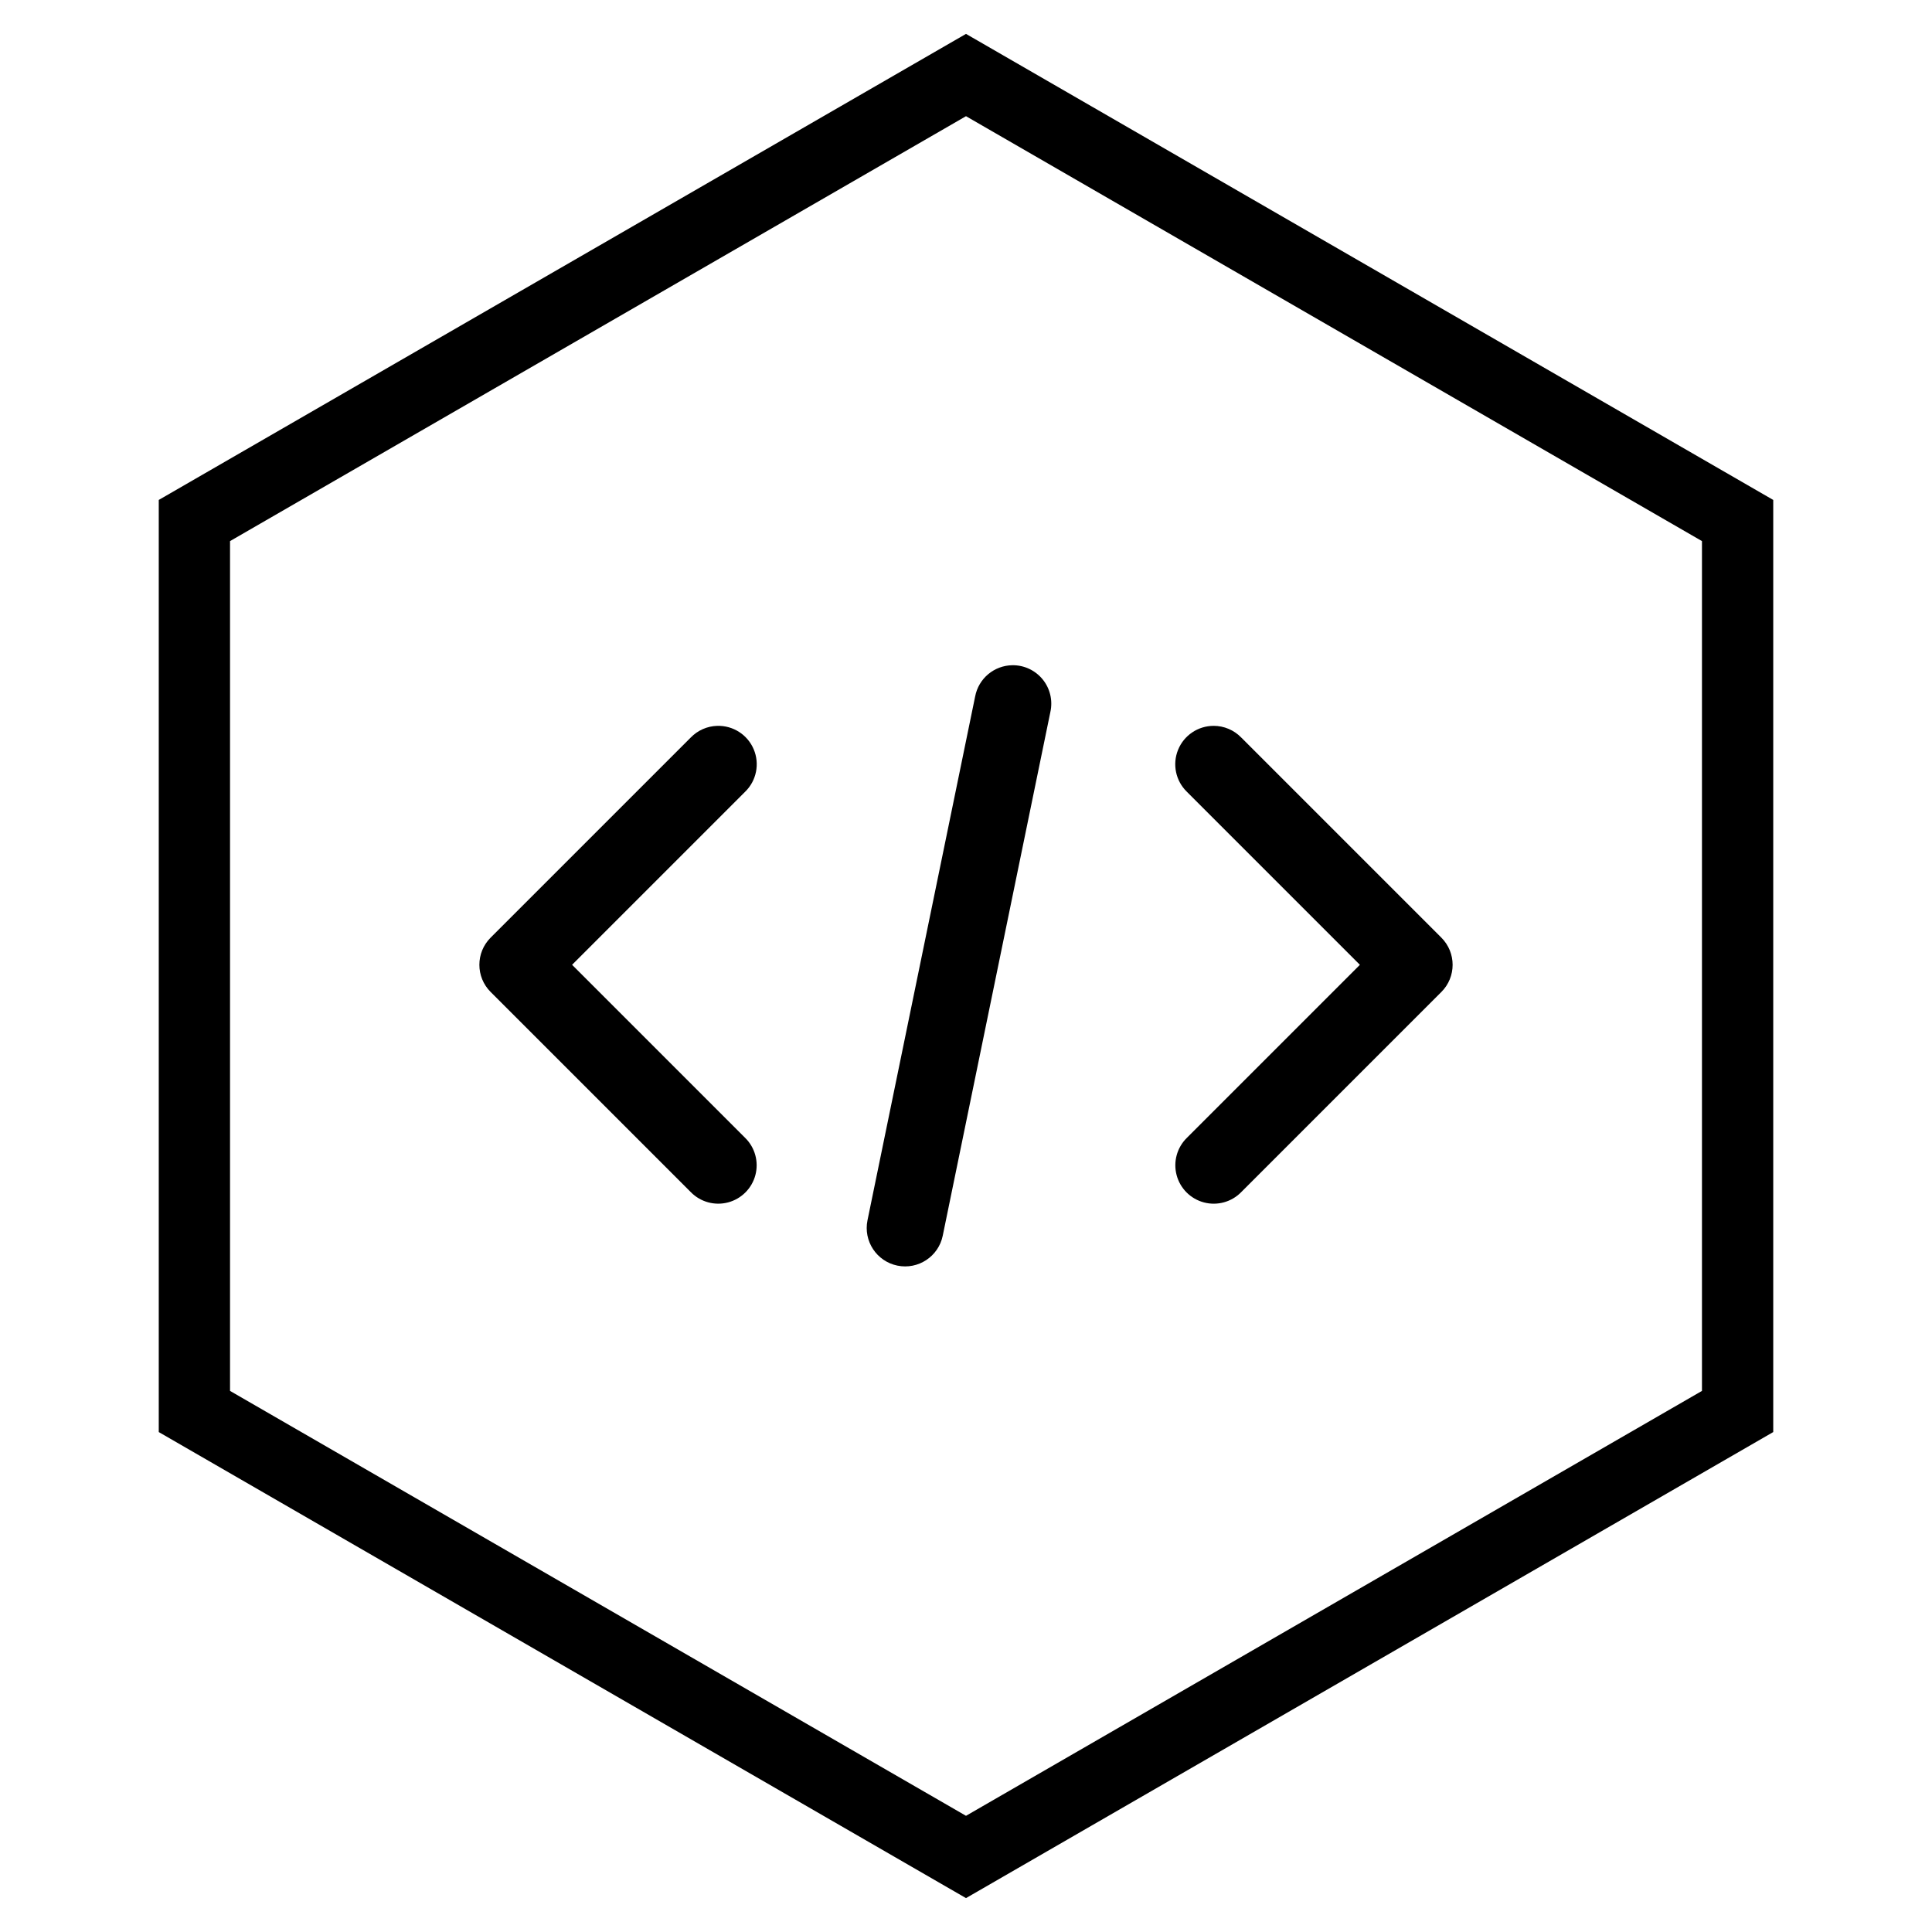
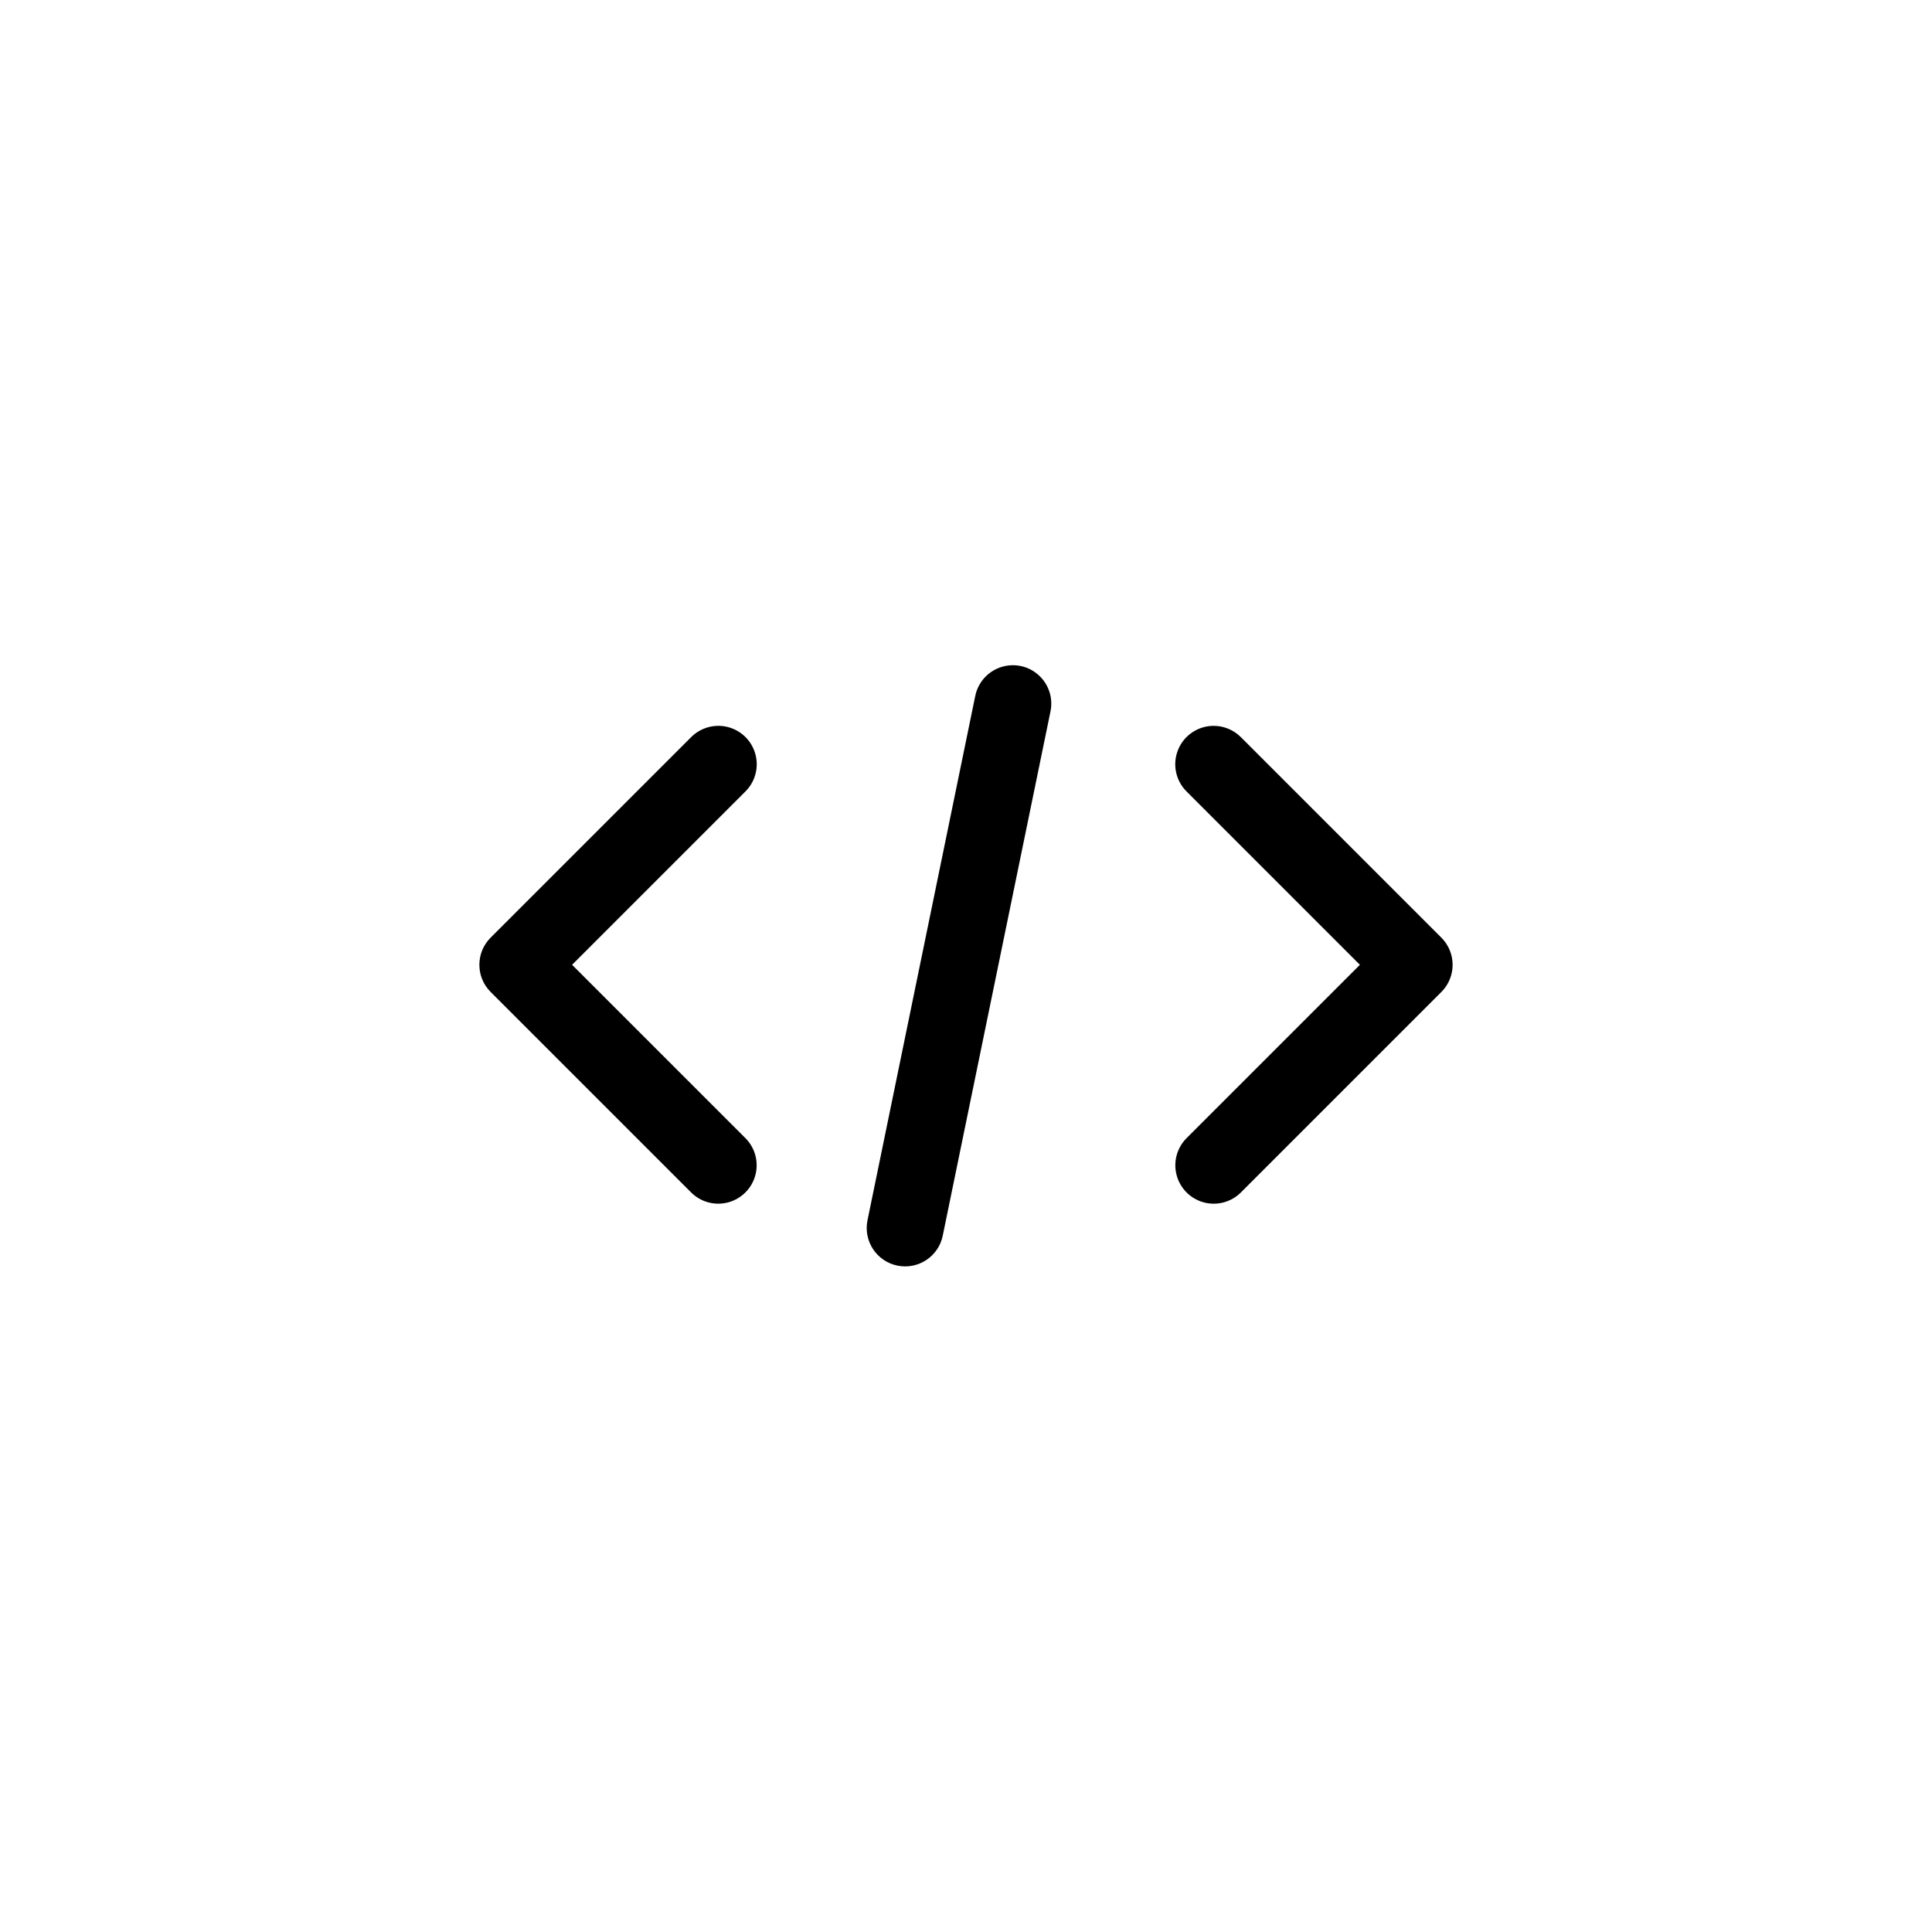
<svg xmlns="http://www.w3.org/2000/svg" width="500" height="500" version="1.1" viewBox="0 0 500 500">
  <g transform="translate(0 -552.36)">
-     <path d="m250 571.78 199.69 115.29-1e-5 230.58-199.69 115.29-199.69-115.29 7e-6 -230.58z" fill="none" stroke="black" stroke-linecap="round" stroke-width="18.446" />
-     <g transform="translate(0 .020371)" fill="black" fill-rule="black" shape-rendering="auto">
+     <path d="m250 571.78 199.69 115.29-1e-5 230.58-199.69 115.29-199.69-115.29 7e-6 -230.58z" fill="none" stroke="" stroke-linecap="round" stroke-width="18.446" />
+     <g transform="translate(0 .020371)" fill="" fill-rule="" shape-rendering="auto">
      <path d="m185.61 740.19a9.939 9.939 0 0 0 -6.832 3.006l-51.805 51.805a9.939 9.939 0 0 0 0 14.055l51.805 51.805a9.939 9.939 0 1 0 14.055 -14.055l-44.775-44.777 44.775-44.777a9.939 9.939 0 0 0 -7.223 -17.061z" color="#000000" color-rendering="auto" image-rendering="auto" solid-color="#000000" style="block-progression:tb;isolation:auto;mix-blend-mode:normal;text-decoration-color:#000000;text-decoration-line:none;text-decoration-style:solid;text-indent:0;text-transform:none;white-space:normal" />
      <path d="m314.09 740.19a9.939 9.939 0 0 0 -6.924 17.066l44.775 44.777-44.775 44.777a9.939 9.939 0 1 0 14.055 14.055l51.805-51.805a9.939 9.939 0 0 0 0 -14.055l-51.805-51.805a9.939 9.939 0 0 0 -7.131 -3.012z" color="#000000" color-rendering="auto" image-rendering="auto" solid-color="#000000" style="block-progression:tb;isolation:auto;mix-blend-mode:normal;text-decoration-color:#000000;text-decoration-line:none;text-decoration-style:solid;text-indent:0;text-transform:none;white-space:normal" />
      <path d="m262.01 724.5a9.939 9.939 0 0 0 -9.641 8.074l-27.861 135.57a9.939 9.939 0 1 0 19.471 4.002l27.861-135.57a9.939 9.939 0 0 0 -9.83 -12.076z" color="#000000" color-rendering="auto" image-rendering="auto" solid-color="#000000" style="block-progression:tb;isolation:auto;mix-blend-mode:normal;text-decoration-color:#000000;text-decoration-line:none;text-decoration-style:solid;text-indent:0;text-transform:none;white-space:normal" />
    </g>
  </g>
</svg>
